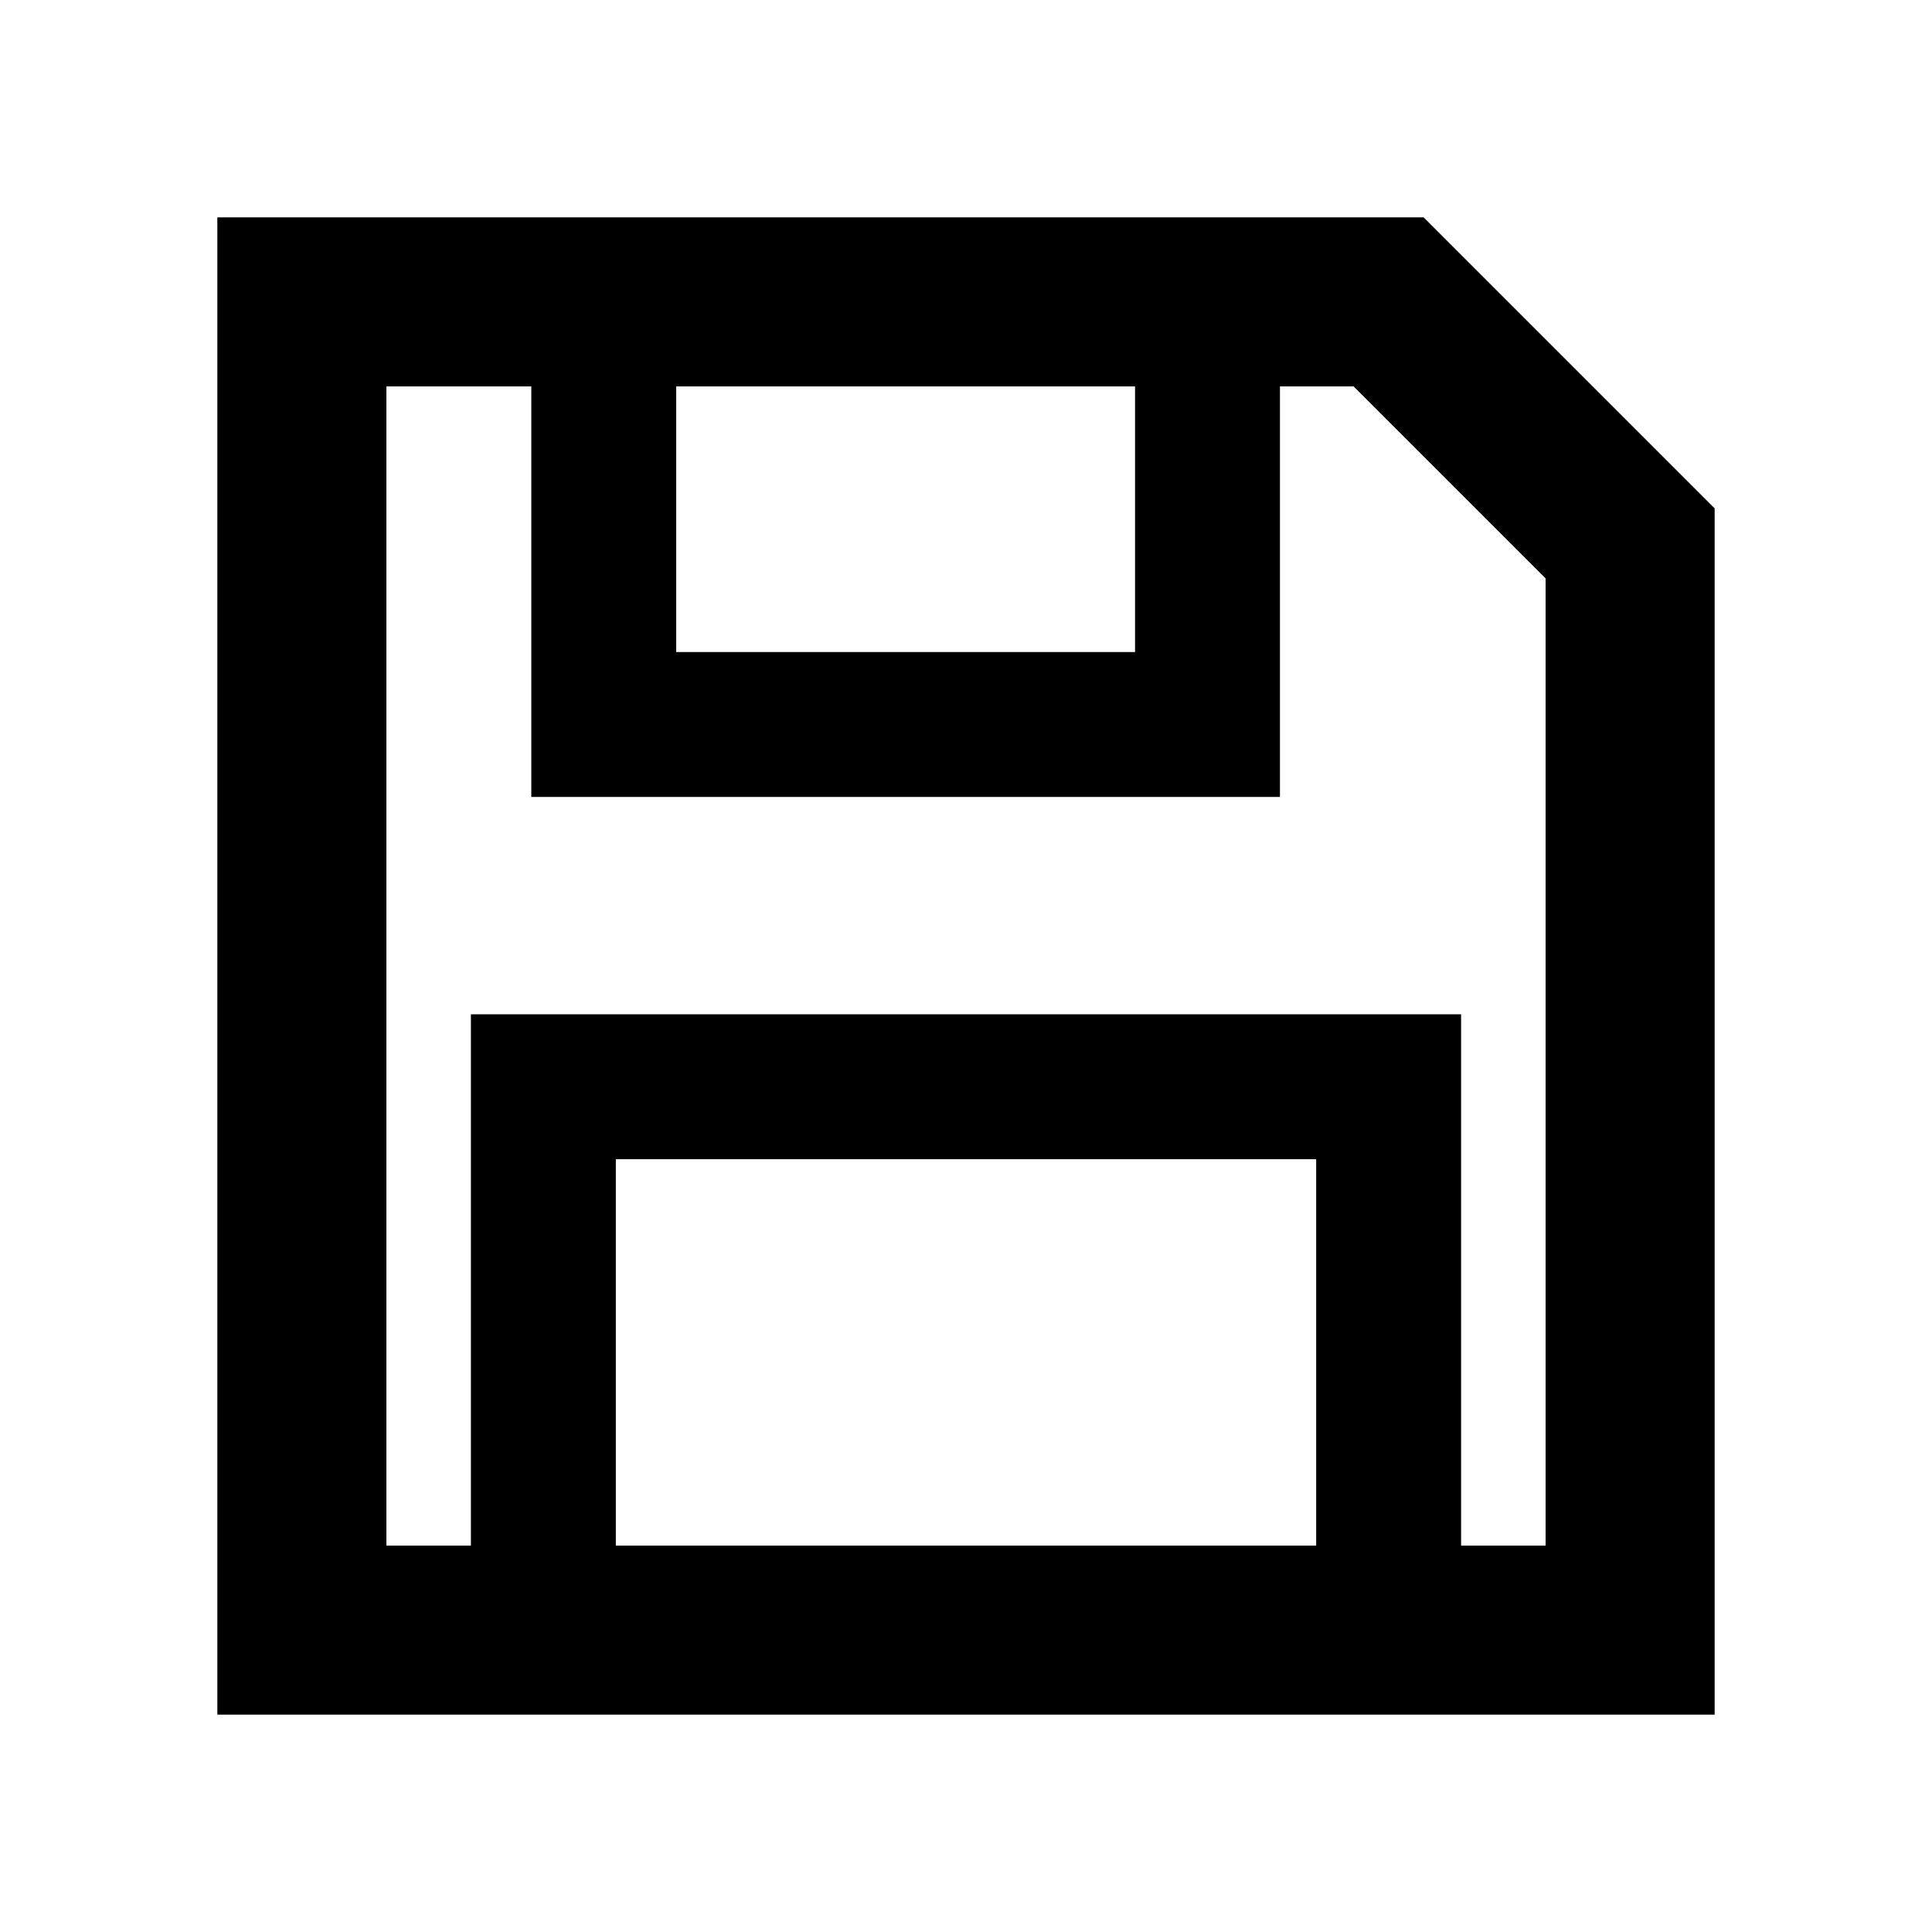
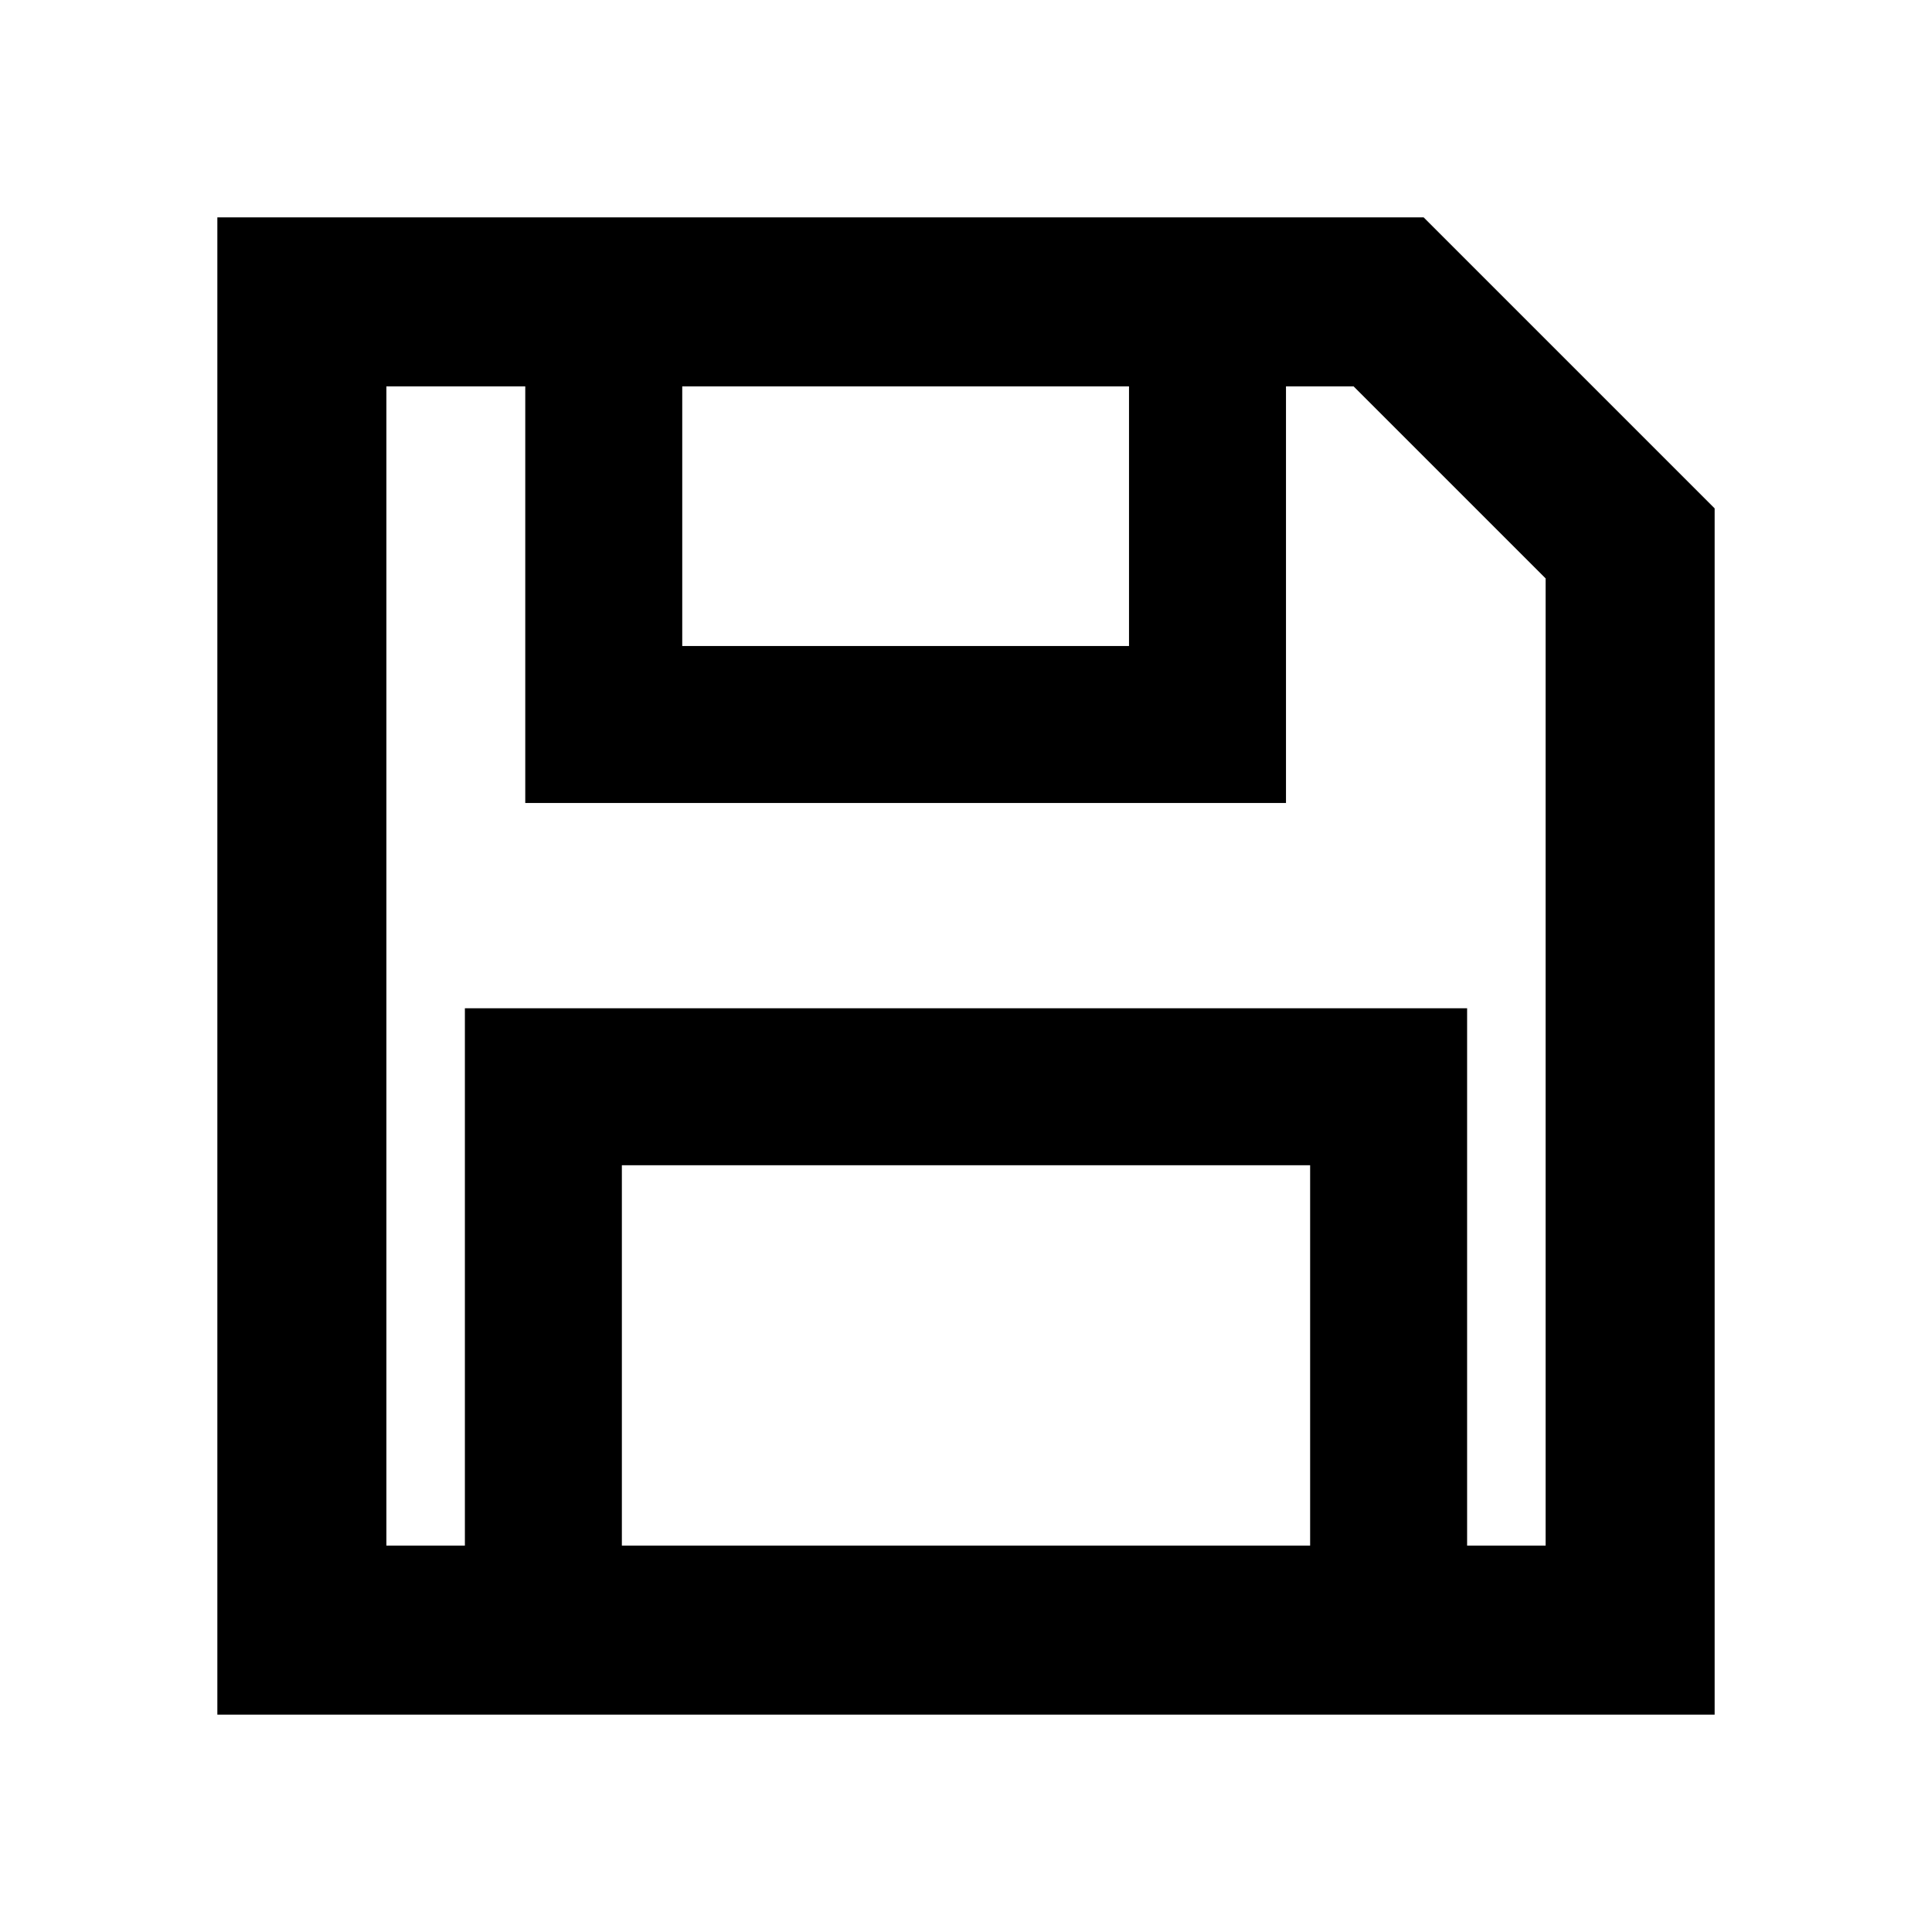
<svg viewBox="0 0 16 16">
  <path d="M2.5 2.5 H11.5 L13.5 4.5 V13.5 H2.5 Z" fill="none" stroke="currentColor" stroke-width="1.4" />
-   <rect x="5" y="2.5" width="5" height="3.5" fill="none" stroke="currentColor" stroke-width="1.2" />
-   <rect x="4.5" y="9" width="7" height="4.5" fill="none" stroke="currentColor" stroke-width="1.2" />
+   <path d="M5 2.5 V6 H10 V2.5" fill="none" stroke="currentColor" stroke-width="1.3" />
+   <path d="M4.5 13.5 V9 H11.5 V13.5" fill="none" stroke="currentColor" stroke-width="1.3" />
</svg>
